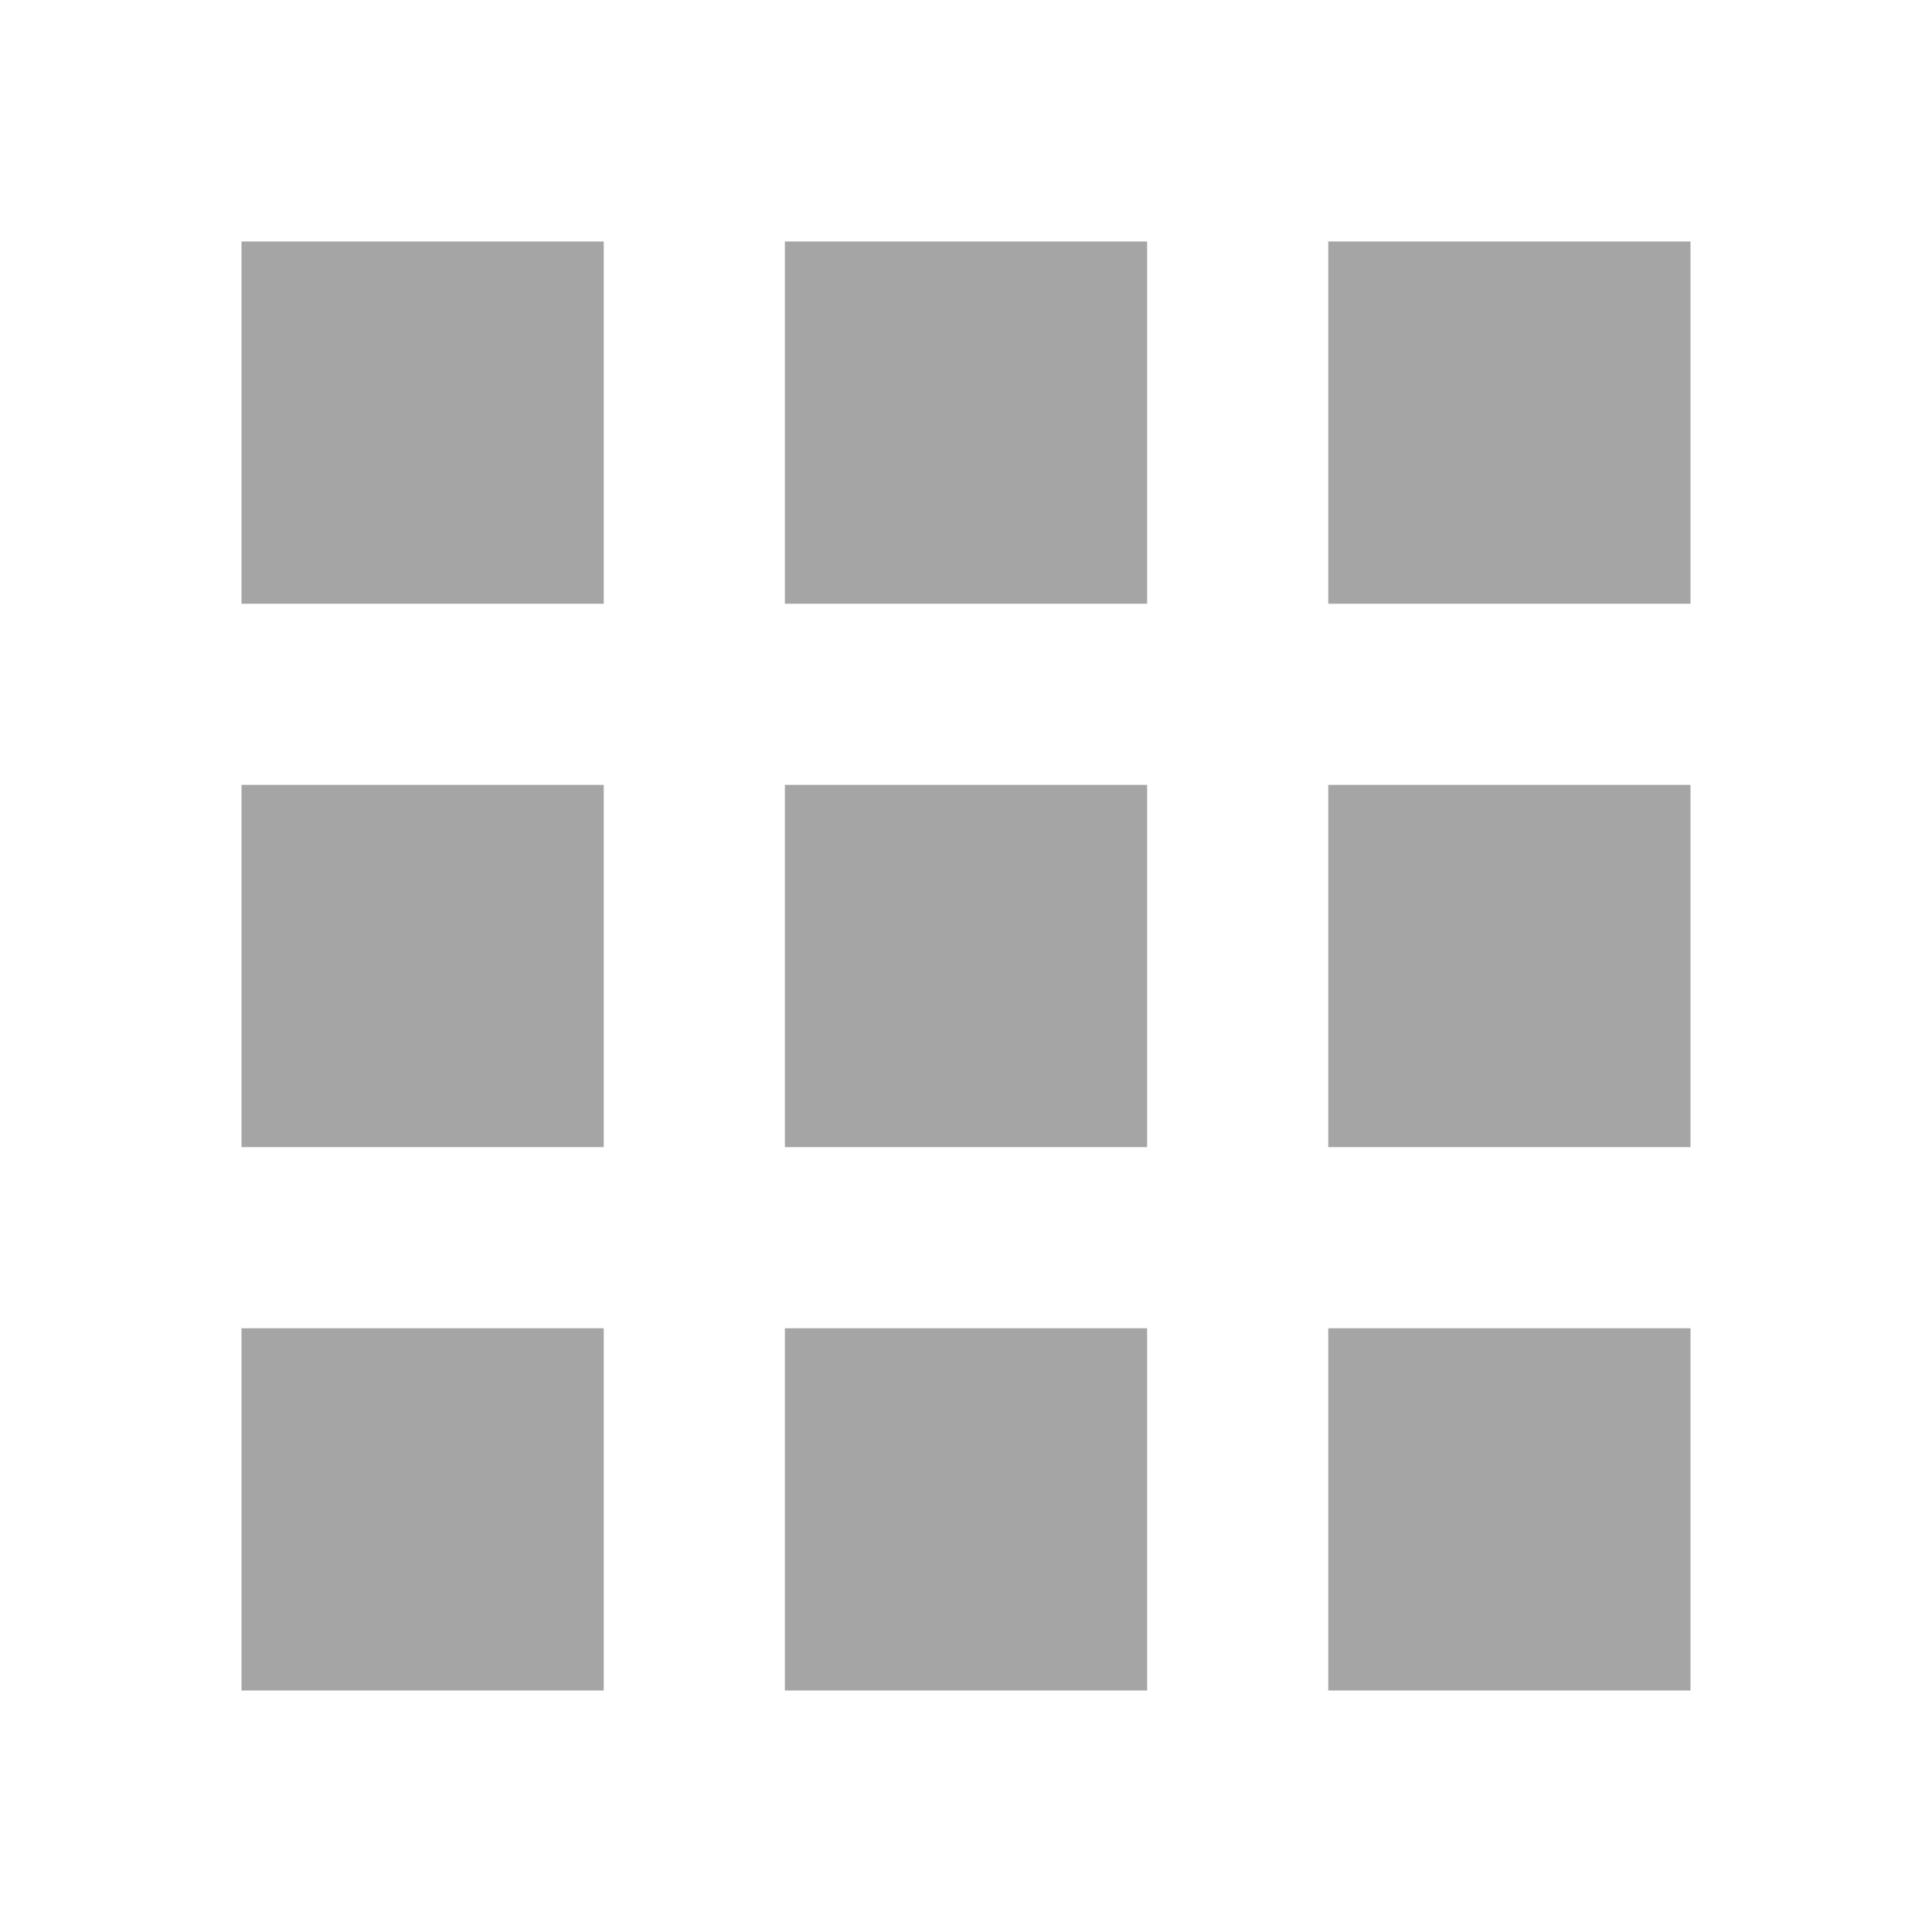
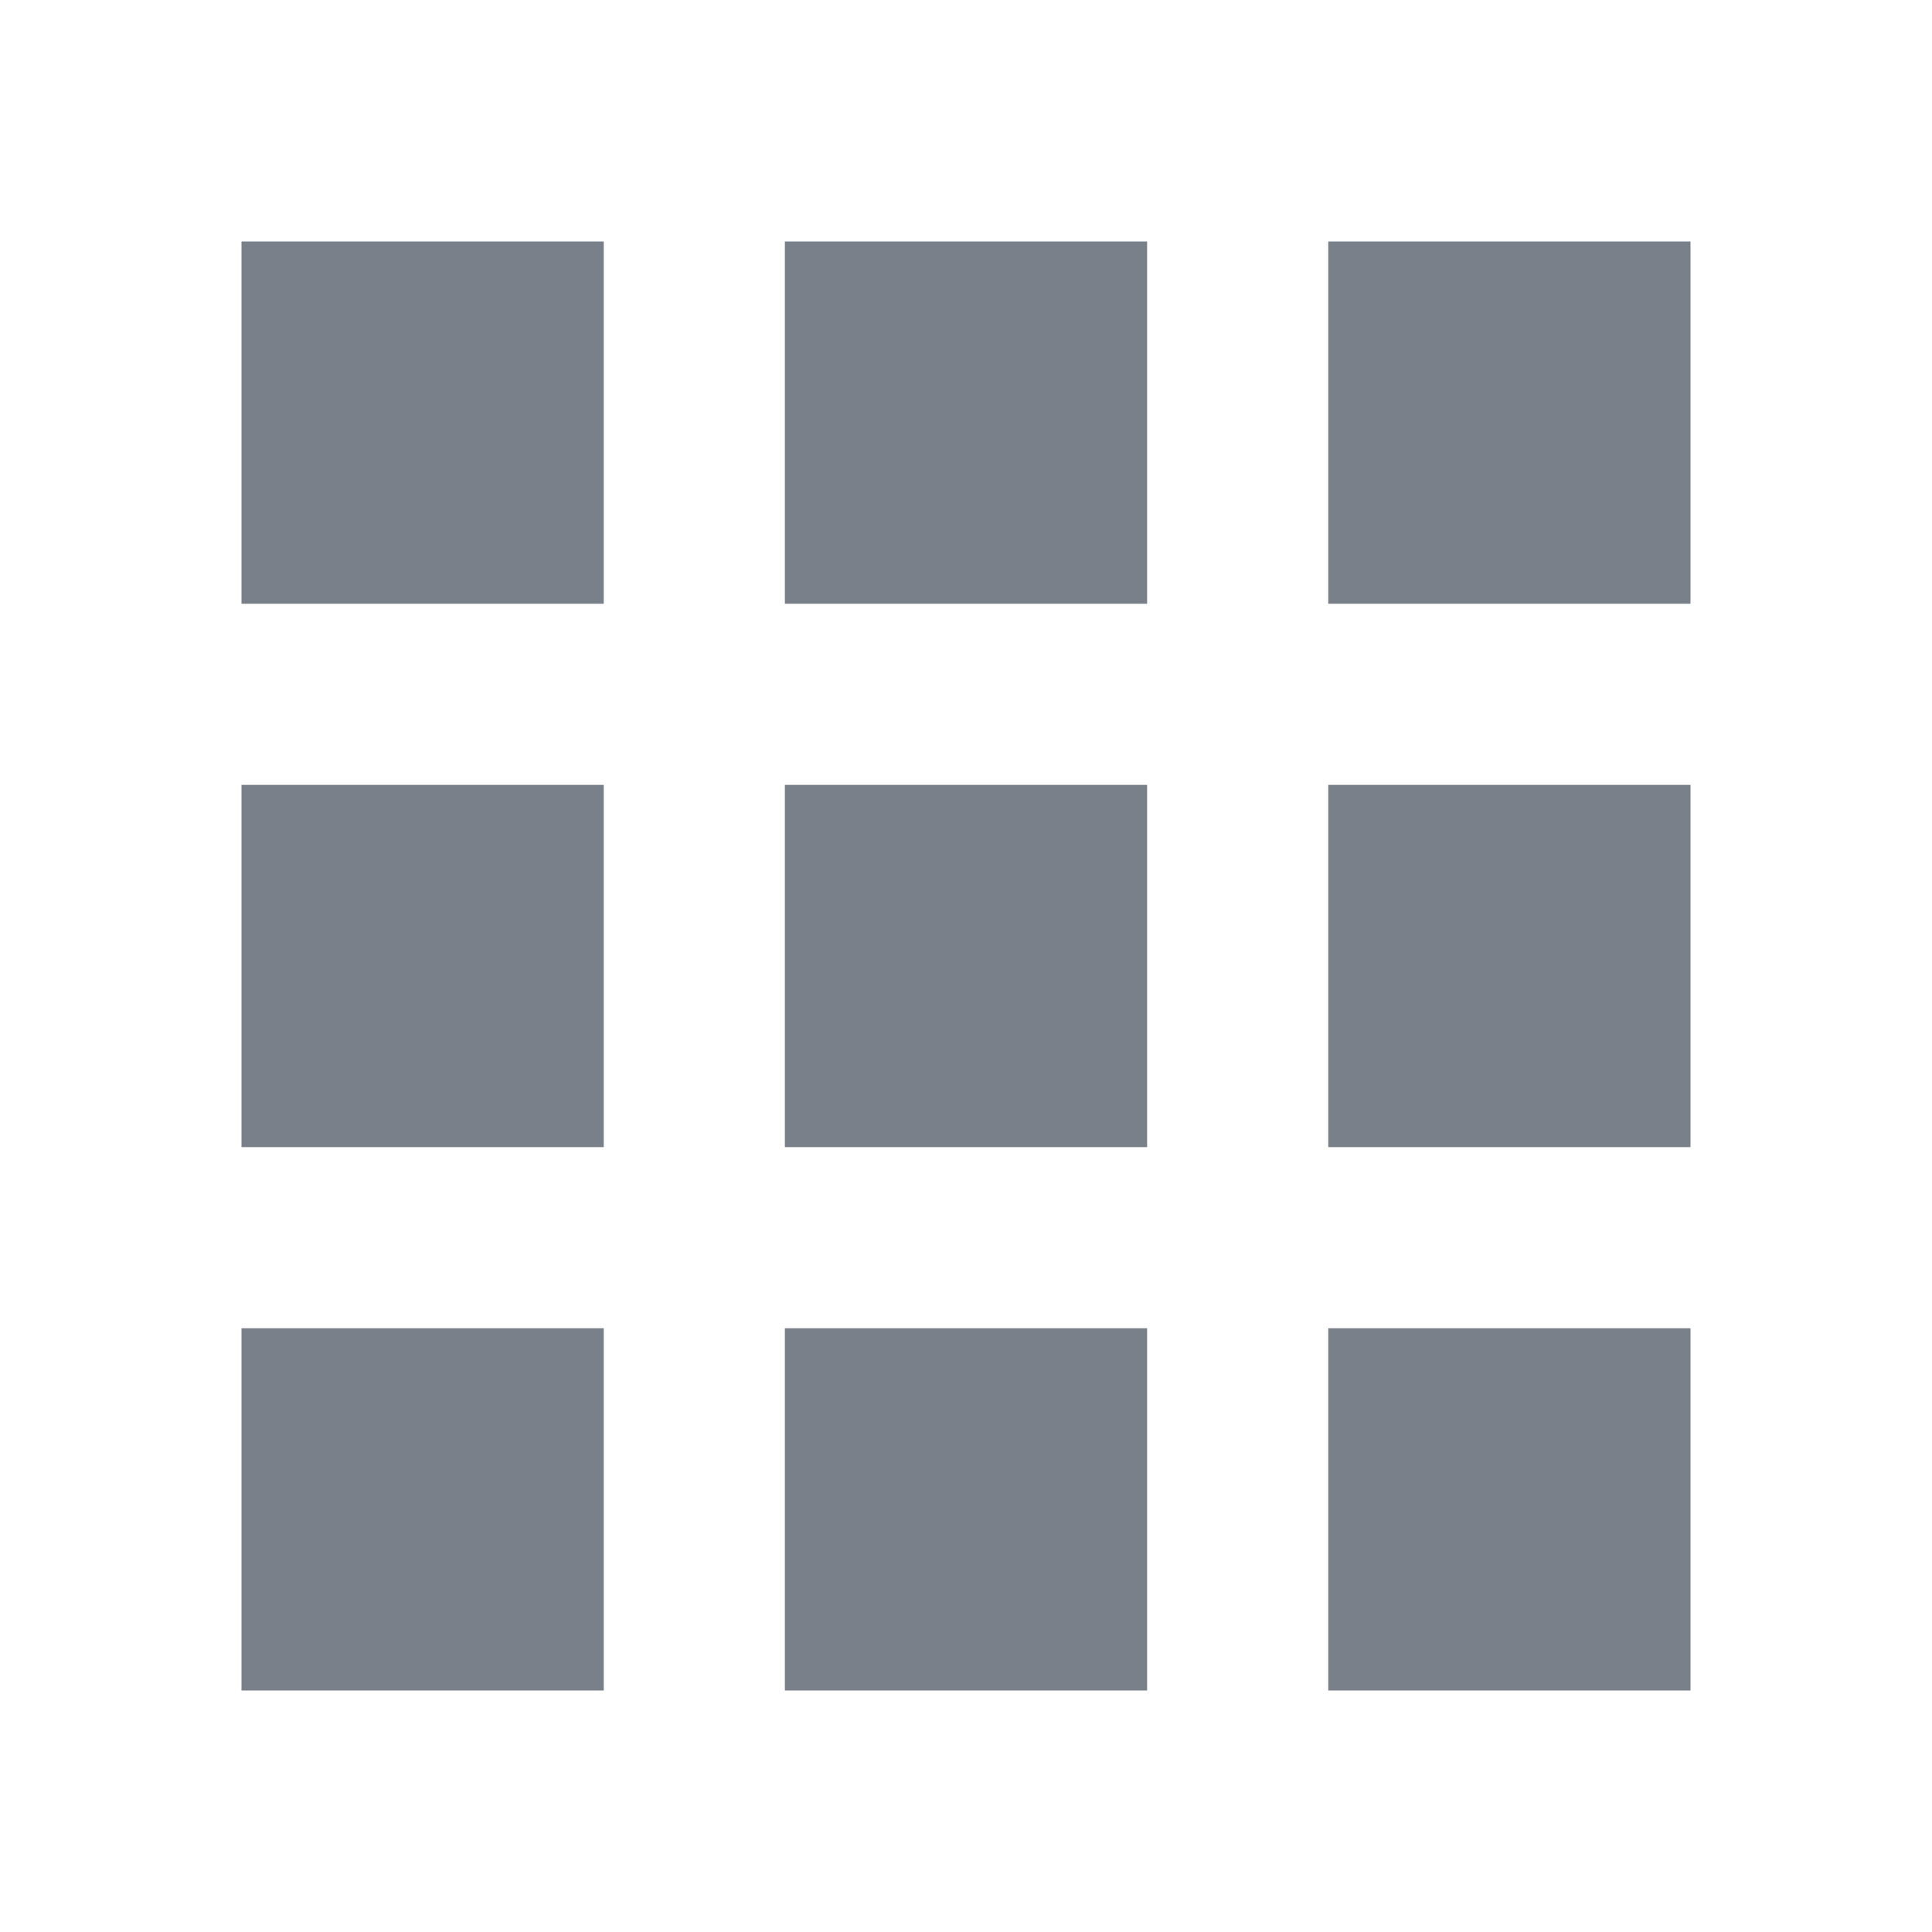
- <svg xmlns="http://www.w3.org/2000/svg" fill="#6E6D6D9C" width="18" height="18" viewBox="0 0 16 16">
+ <svg xmlns="http://www.w3.org/2000/svg" fill="#79808A" width="18" height="18" viewBox="0 0 16 16">
  <g>
    <path d="M2,14H5V11H2Zm9,0h3V11H11ZM2,5H5V2H2Zm9-3V5h3V2ZM6.5,5h3V2h-3Zm0,9h3V11h-3ZM11,9.5h3v-3H11Zm-4.5,0h3v-3h-3ZM2,9.5H5v-3H2Z" />
  </g>
</svg>
